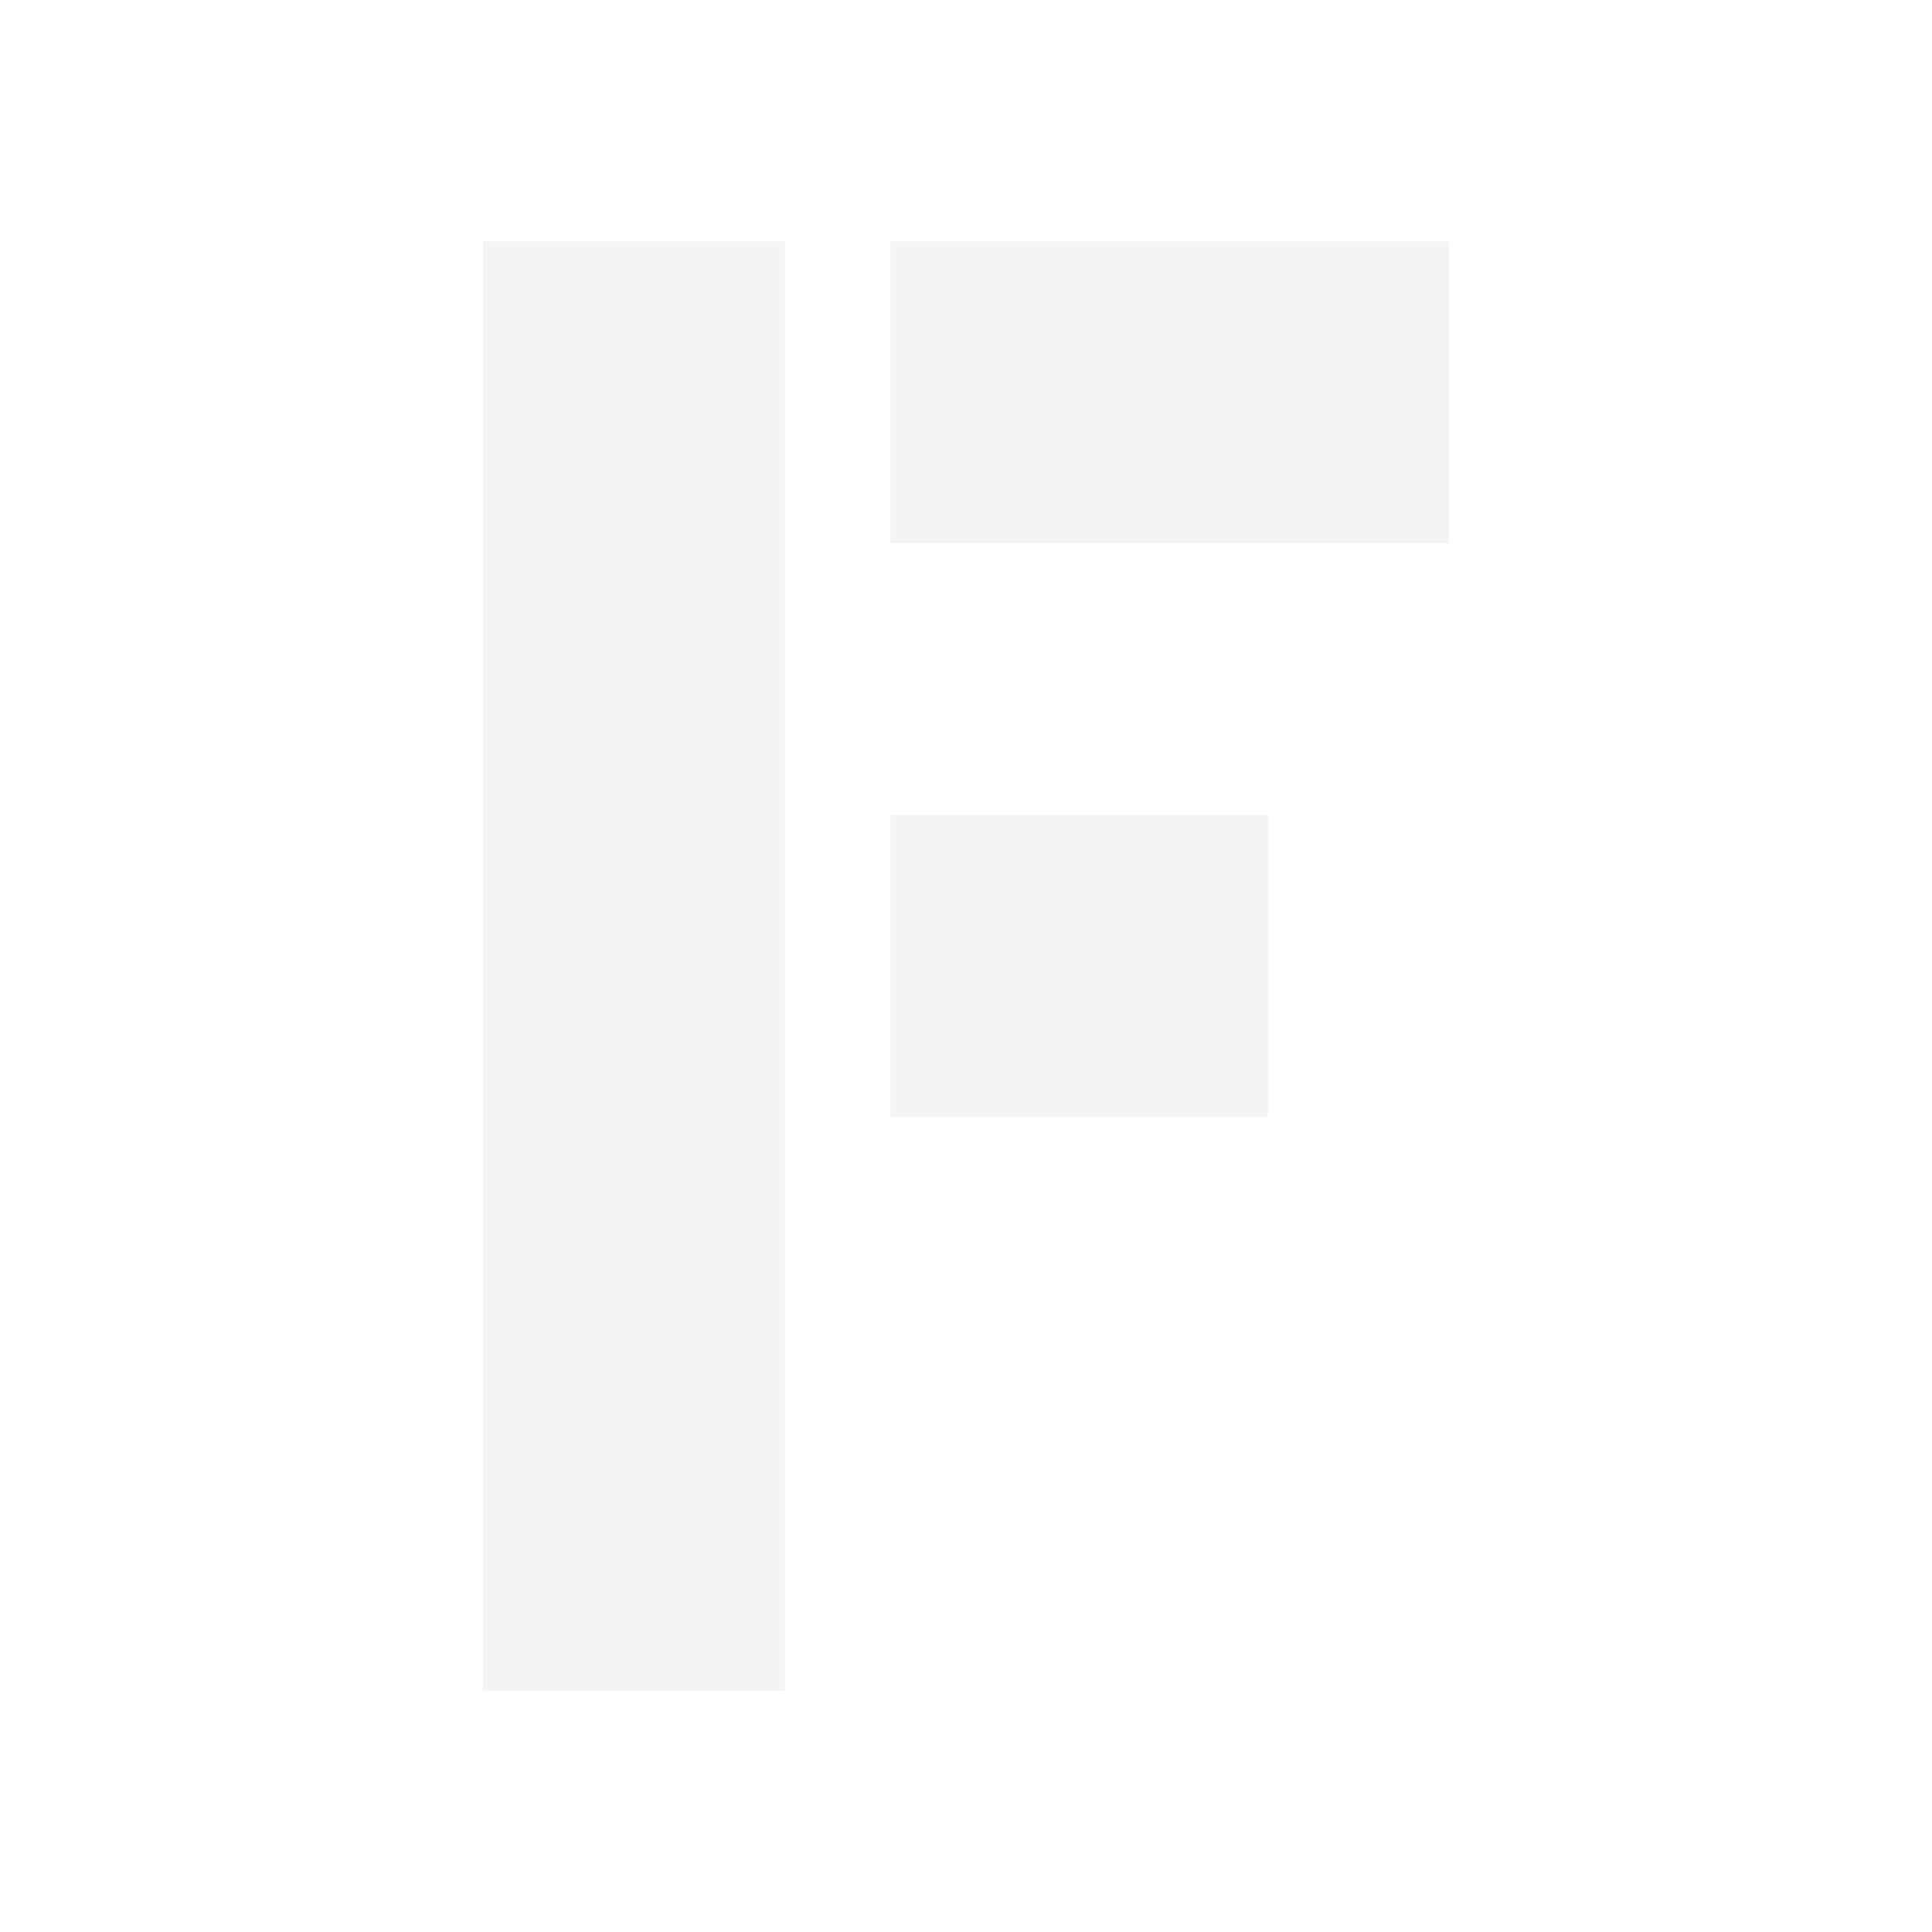
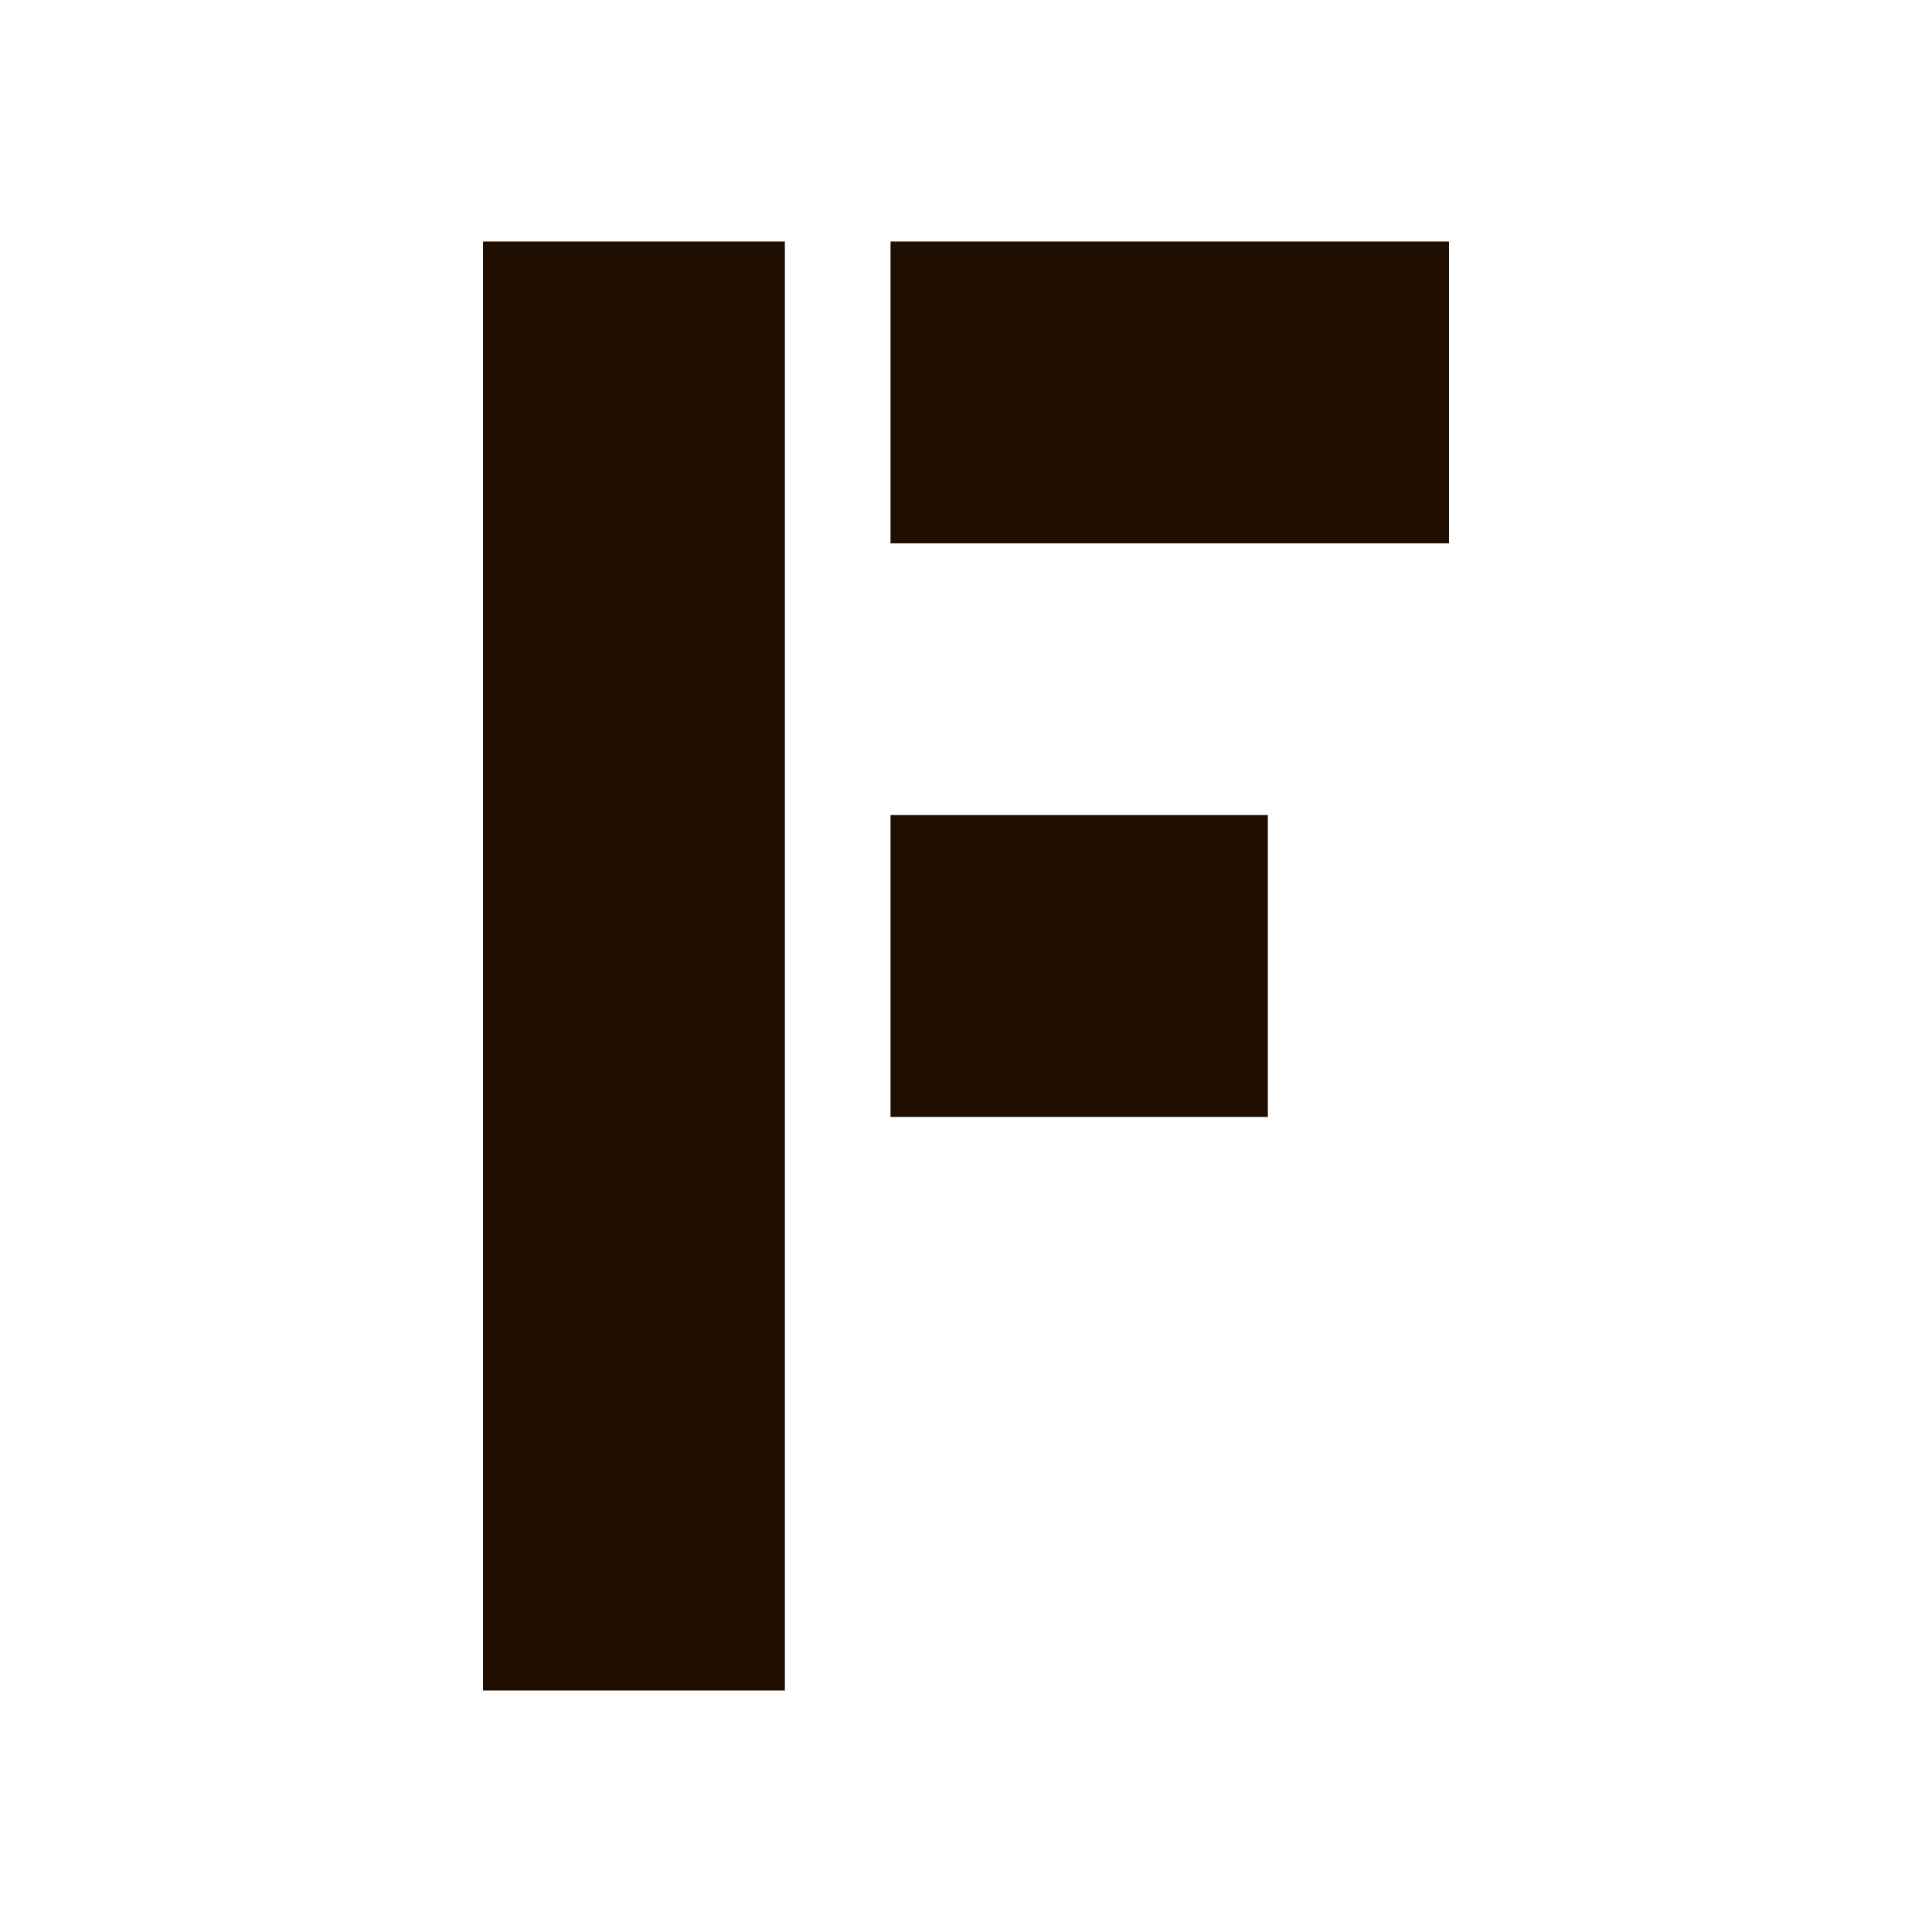
<svg xmlns="http://www.w3.org/2000/svg" viewBox="0 0 64 64">
-   <rect x="16" y="8" width="10" height="48" fill="#F4F4F2" />
-   <rect x="29.5" y="8" width="18.5" height="10" fill="#F4F4F2" />
-   <rect x="29.5" y="27" width="12.5" height="10" fill="#F4F4F2" />
+   <rect x="16" y="8" width="10" height="48" fill="#200E01" />
+   <rect x="29.5" y="8" width="18.5" height="10" fill="#200E01" />
+   <rect x="29.5" y="27" width="12.5" height="10" fill="#200E01" />
</svg>
